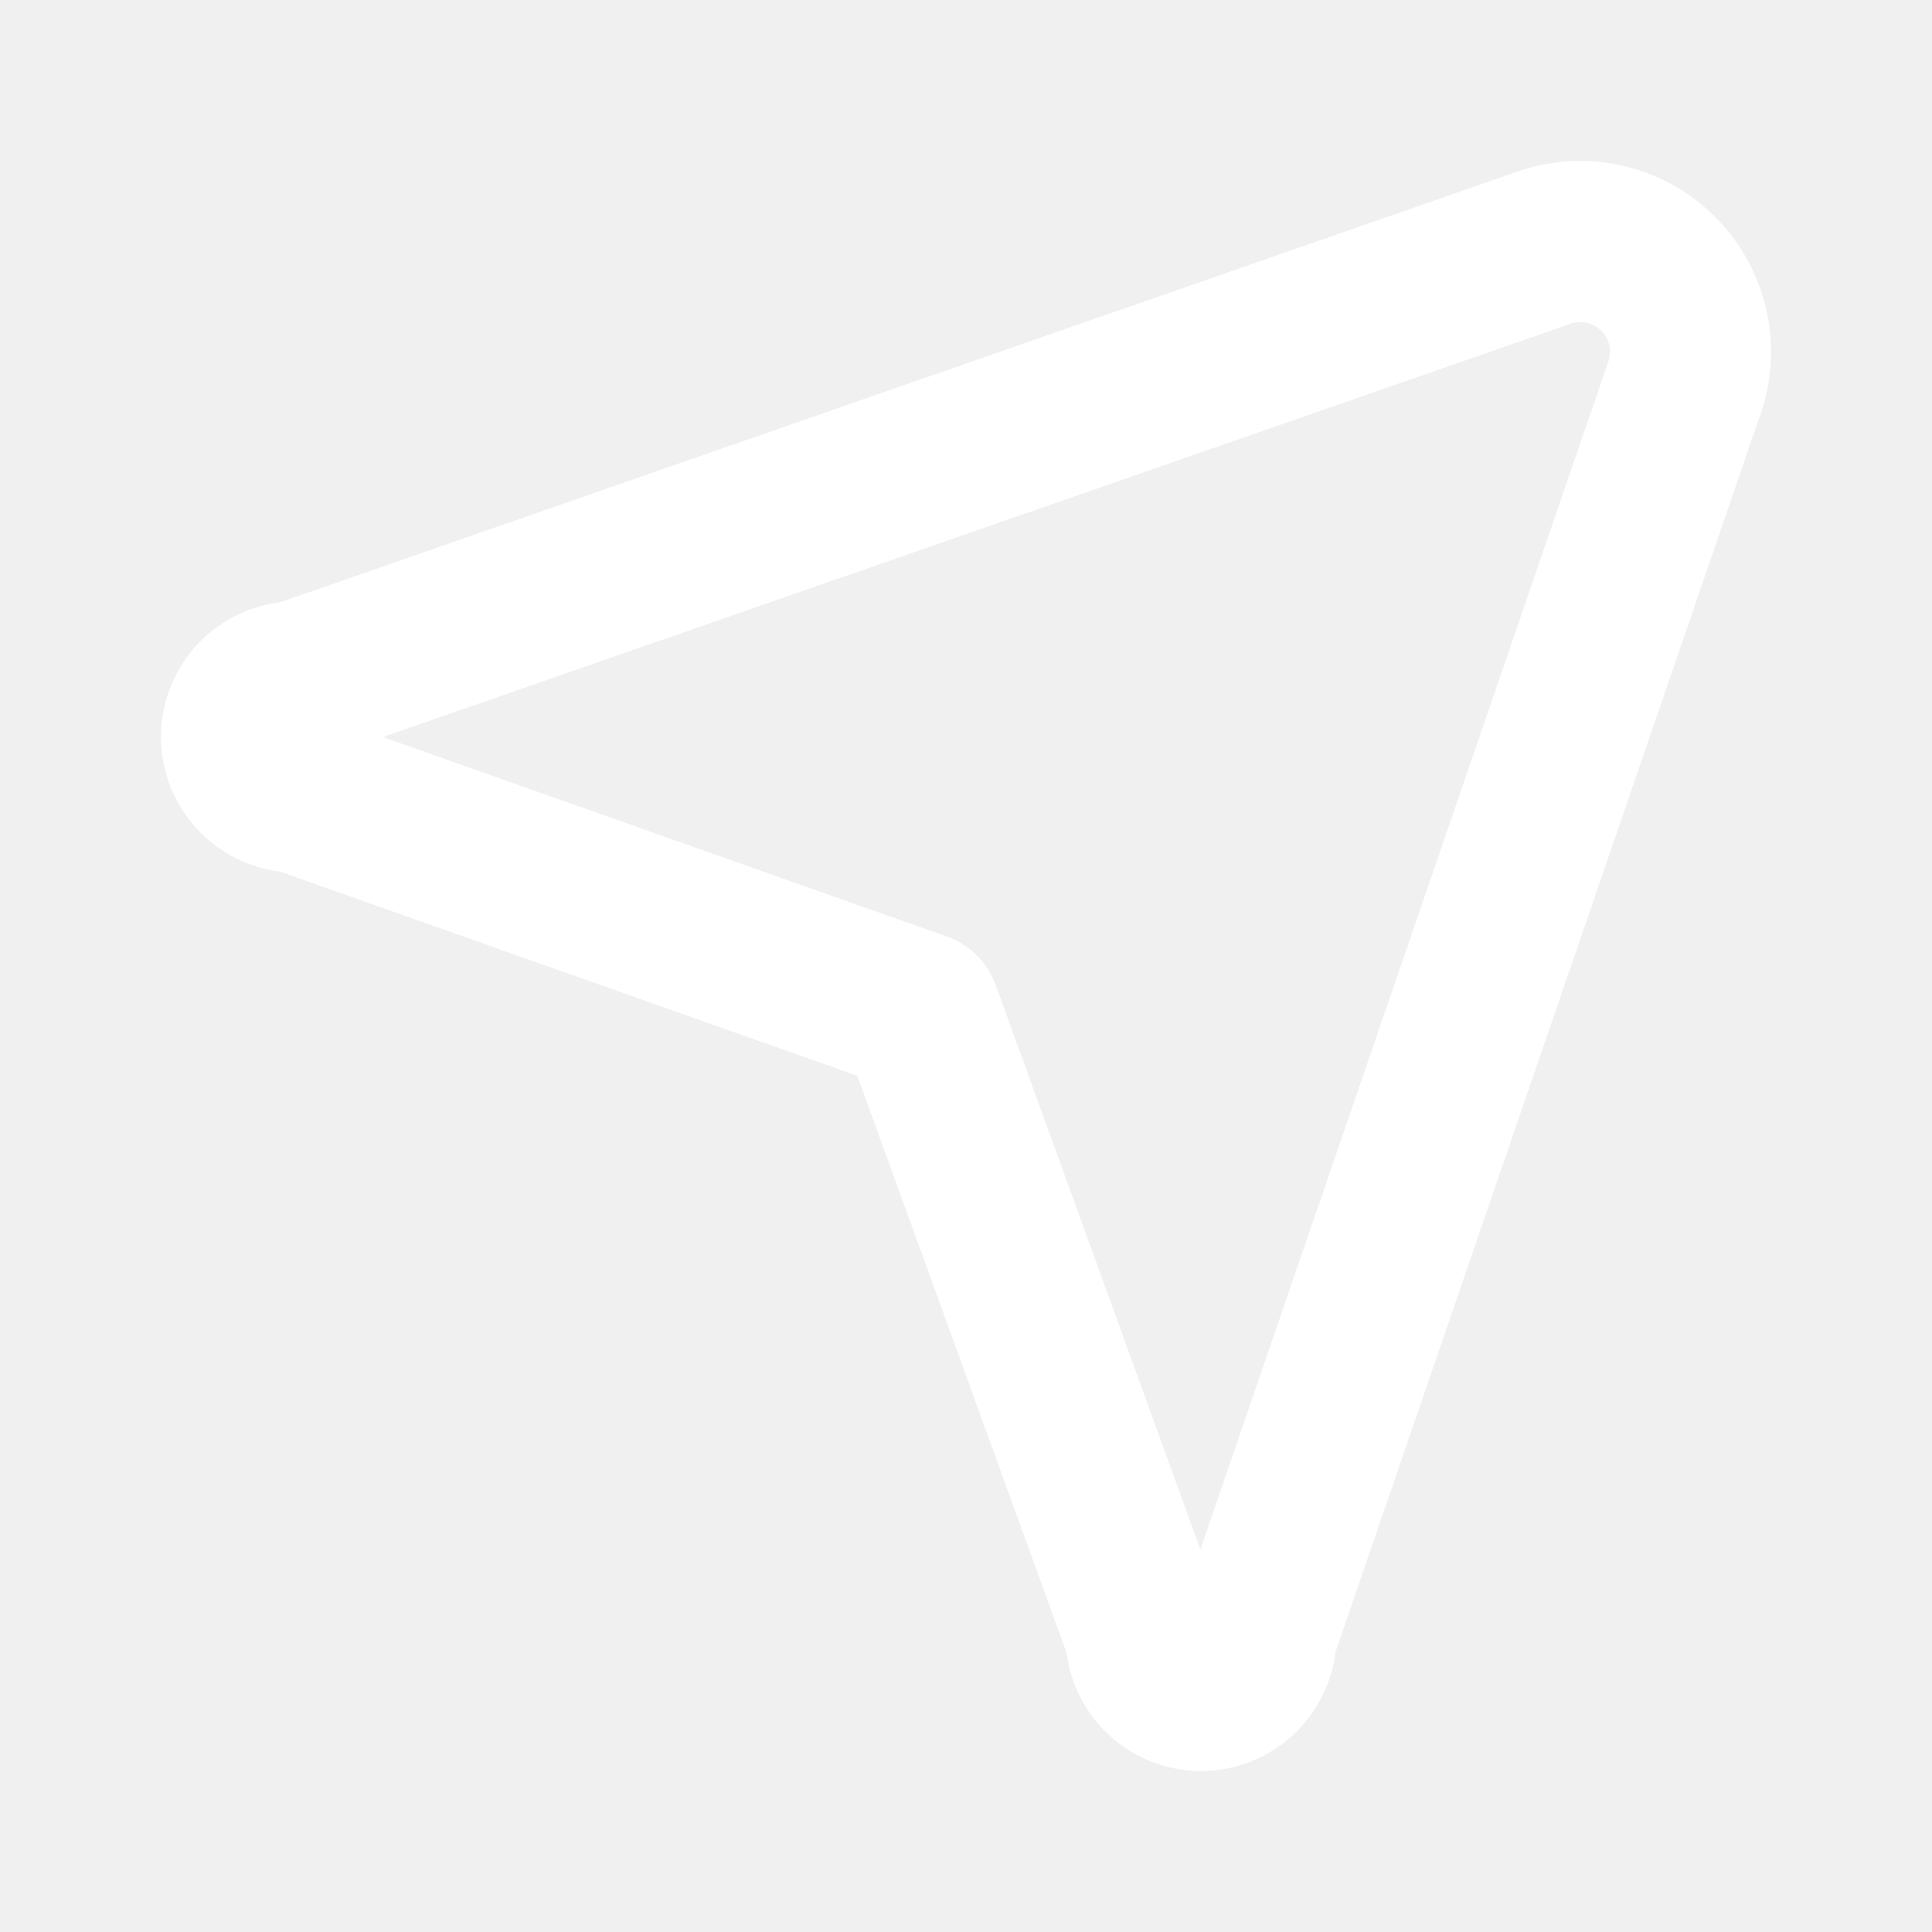
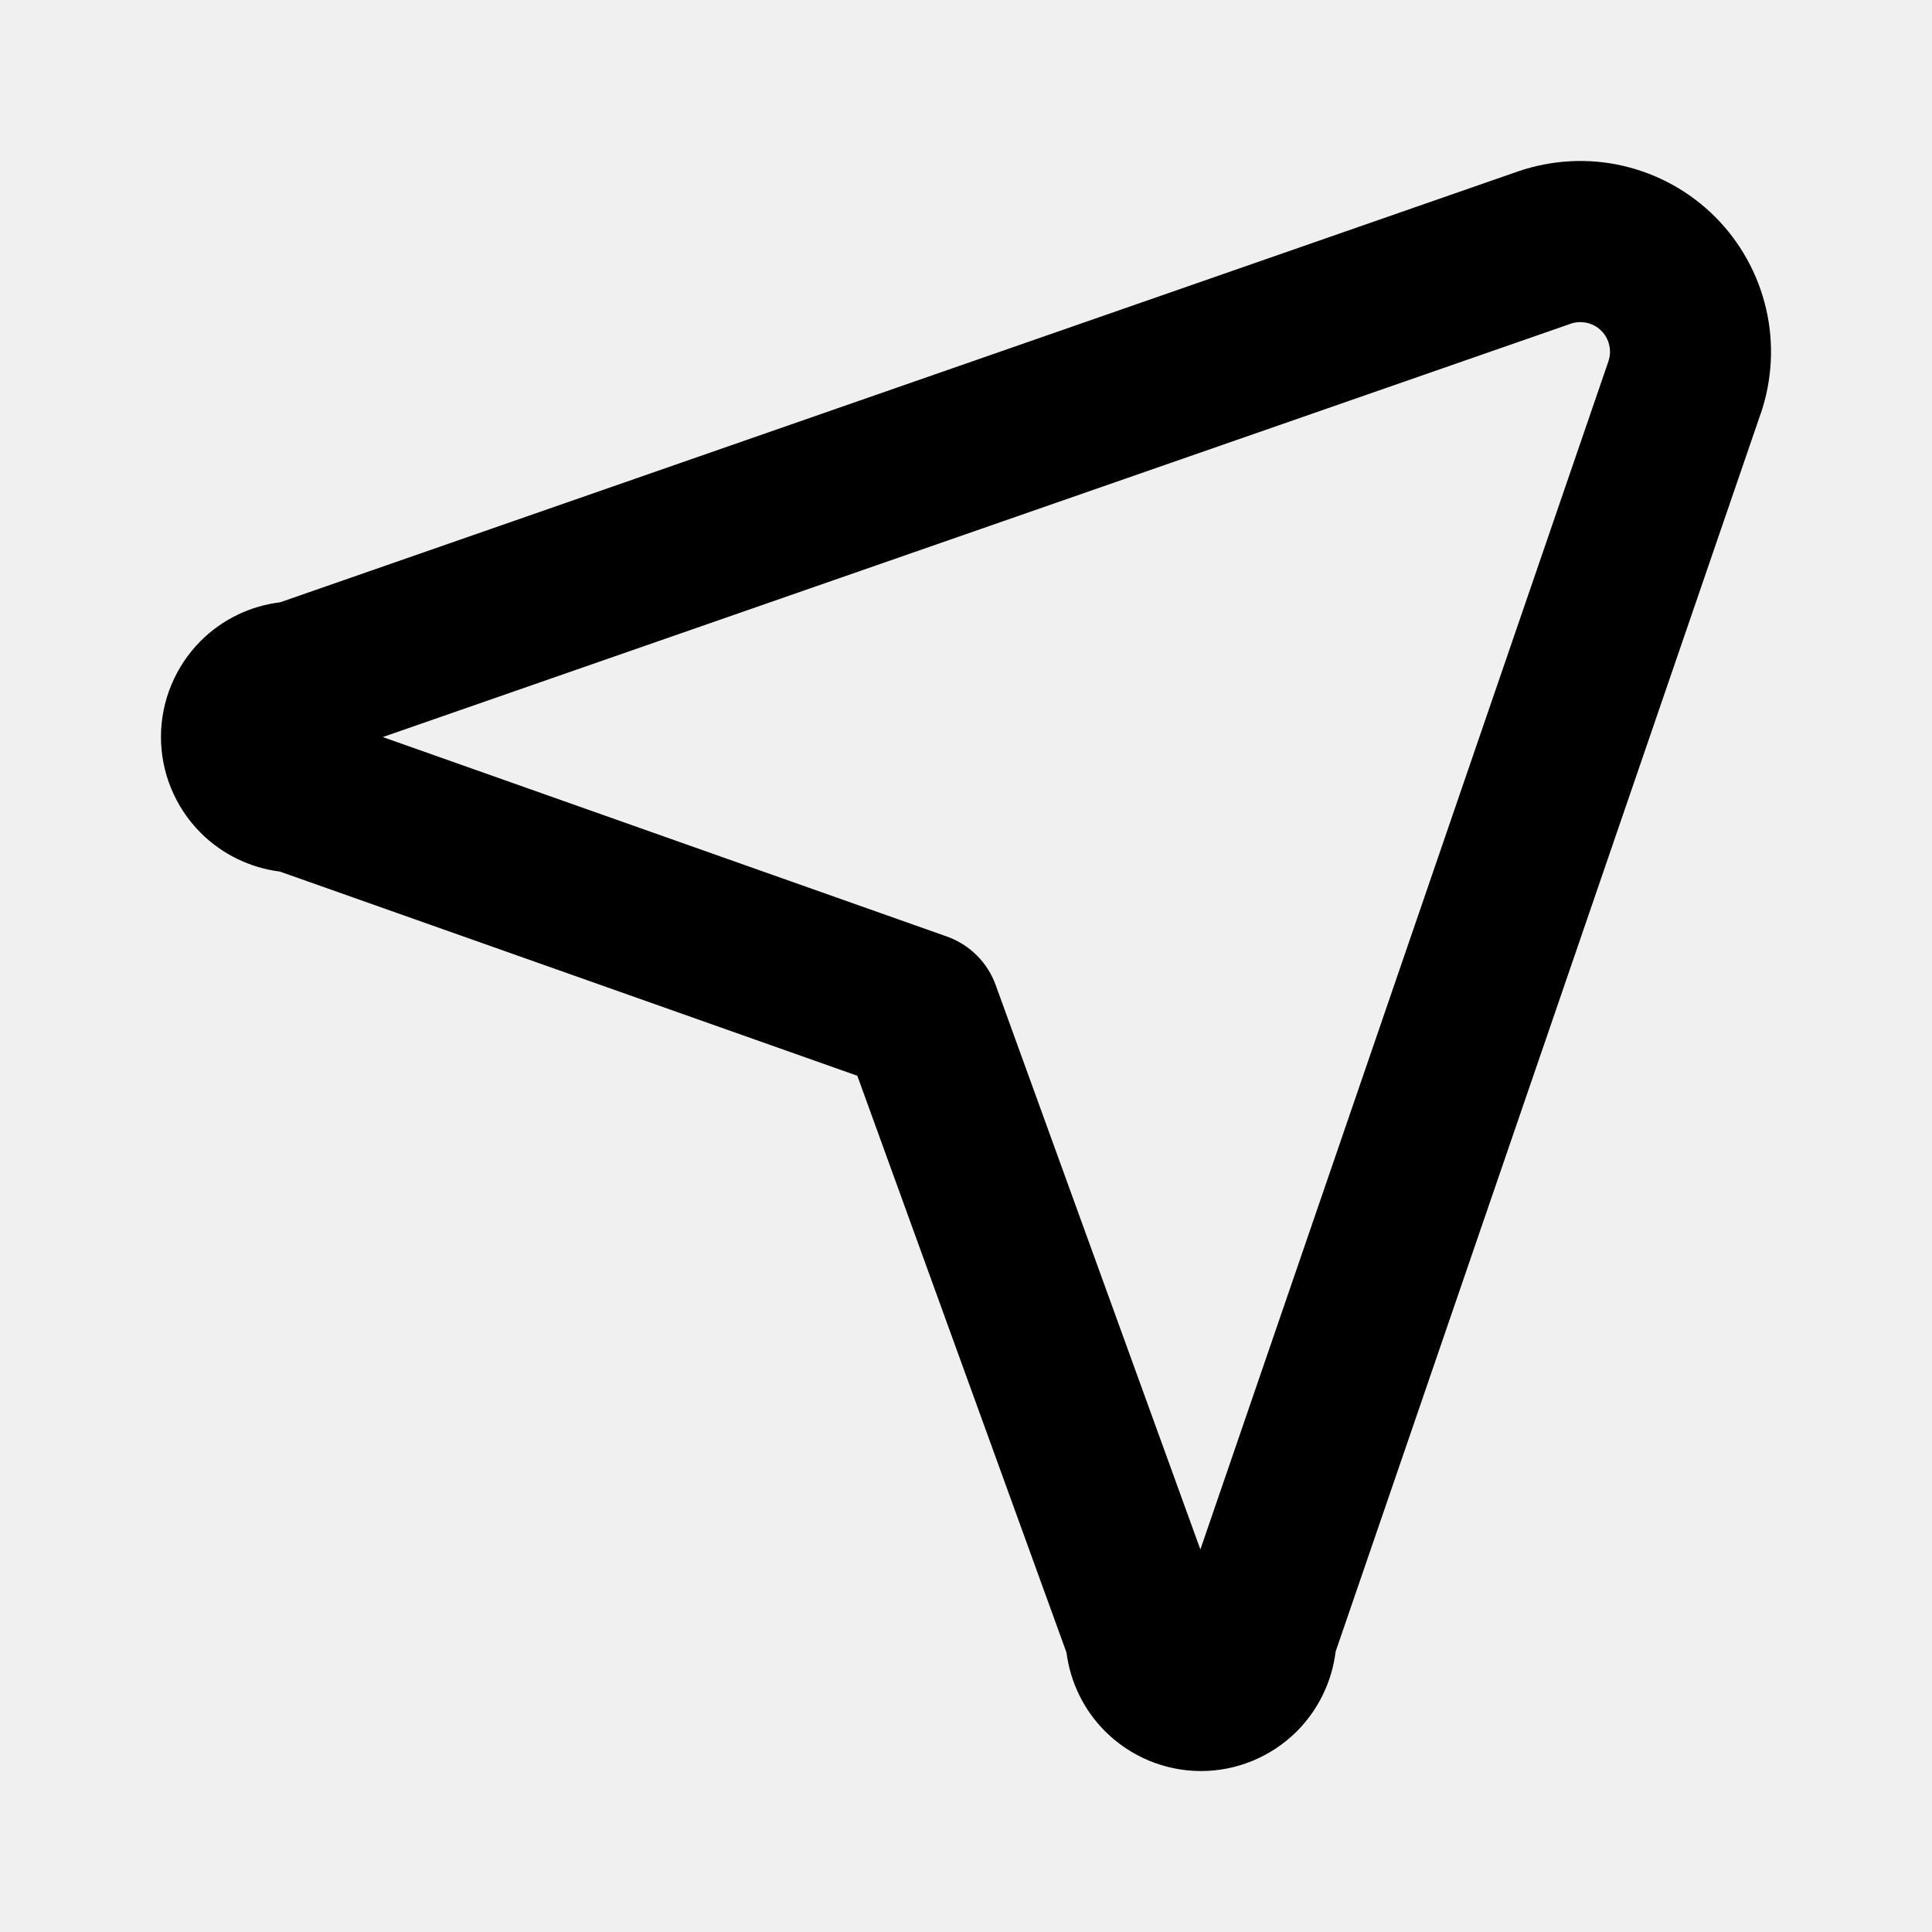
<svg xmlns="http://www.w3.org/2000/svg" width="16" height="16" viewBox="0 0 16 16" fill="none">
-   <path fill-rule="evenodd" clip-rule="evenodd" d="M14.626 2.557C14.693 2.844 14.677 3.145 14.582 3.425L14.581 3.426L11.061 13.678C11.031 13.926 10.918 14.159 10.74 14.338C10.529 14.548 10.244 14.667 9.946 14.667C9.648 14.667 9.363 14.548 9.152 14.338C8.975 14.161 8.864 13.931 8.832 13.685L7.1 8.909L2.318 7.218C2.071 7.187 1.84 7.075 1.662 6.897C1.452 6.687 1.333 6.401 1.333 6.103C1.333 5.805 1.452 5.519 1.662 5.308C1.84 5.13 2.072 5.018 2.32 4.988L12.576 1.418C12.856 1.323 13.157 1.307 13.444 1.374C13.732 1.441 13.995 1.587 14.204 1.796C14.413 2.005 14.559 2.269 14.626 2.557ZM13.32 2.993C13.335 2.949 13.337 2.902 13.327 2.858C13.317 2.813 13.294 2.772 13.261 2.739C13.229 2.707 13.188 2.684 13.143 2.674C13.099 2.664 13.053 2.666 13.009 2.68C13.009 2.681 13.009 2.681 13.008 2.681L3.17 6.104L7.842 7.756C8.03 7.823 8.178 7.97 8.246 8.158L9.941 12.832L13.32 2.993C13.32 2.993 13.32 2.993 13.32 2.993Z" fill="white" />
+   <path fill-rule="evenodd" clip-rule="evenodd" d="M14.626 2.557C14.693 2.844 14.677 3.145 14.582 3.425L14.581 3.426L11.061 13.678C11.031 13.926 10.918 14.159 10.74 14.338C10.529 14.548 10.244 14.667 9.946 14.667C9.648 14.667 9.363 14.548 9.152 14.338C8.975 14.161 8.864 13.931 8.832 13.685L7.1 8.909L2.318 7.218C2.071 7.187 1.84 7.075 1.662 6.897C1.452 6.687 1.333 6.401 1.333 6.103C1.333 5.805 1.452 5.519 1.662 5.308C1.84 5.13 2.072 5.018 2.32 4.988L12.576 1.418C12.856 1.323 13.157 1.307 13.444 1.374C13.732 1.441 13.995 1.587 14.204 1.796C14.413 2.005 14.559 2.269 14.626 2.557ZM13.32 2.993C13.335 2.949 13.337 2.902 13.327 2.858C13.317 2.813 13.294 2.772 13.261 2.739C13.229 2.707 13.188 2.684 13.143 2.674C13.099 2.664 13.053 2.666 13.009 2.68C13.009 2.681 13.009 2.681 13.008 2.681L3.17 6.104L7.842 7.756C8.03 7.823 8.178 7.97 8.246 8.158L9.941 12.832L13.32 2.993C13.32 2.993 13.32 2.993 13.32 2.993Z" fill="currentColor" />
</svg>
